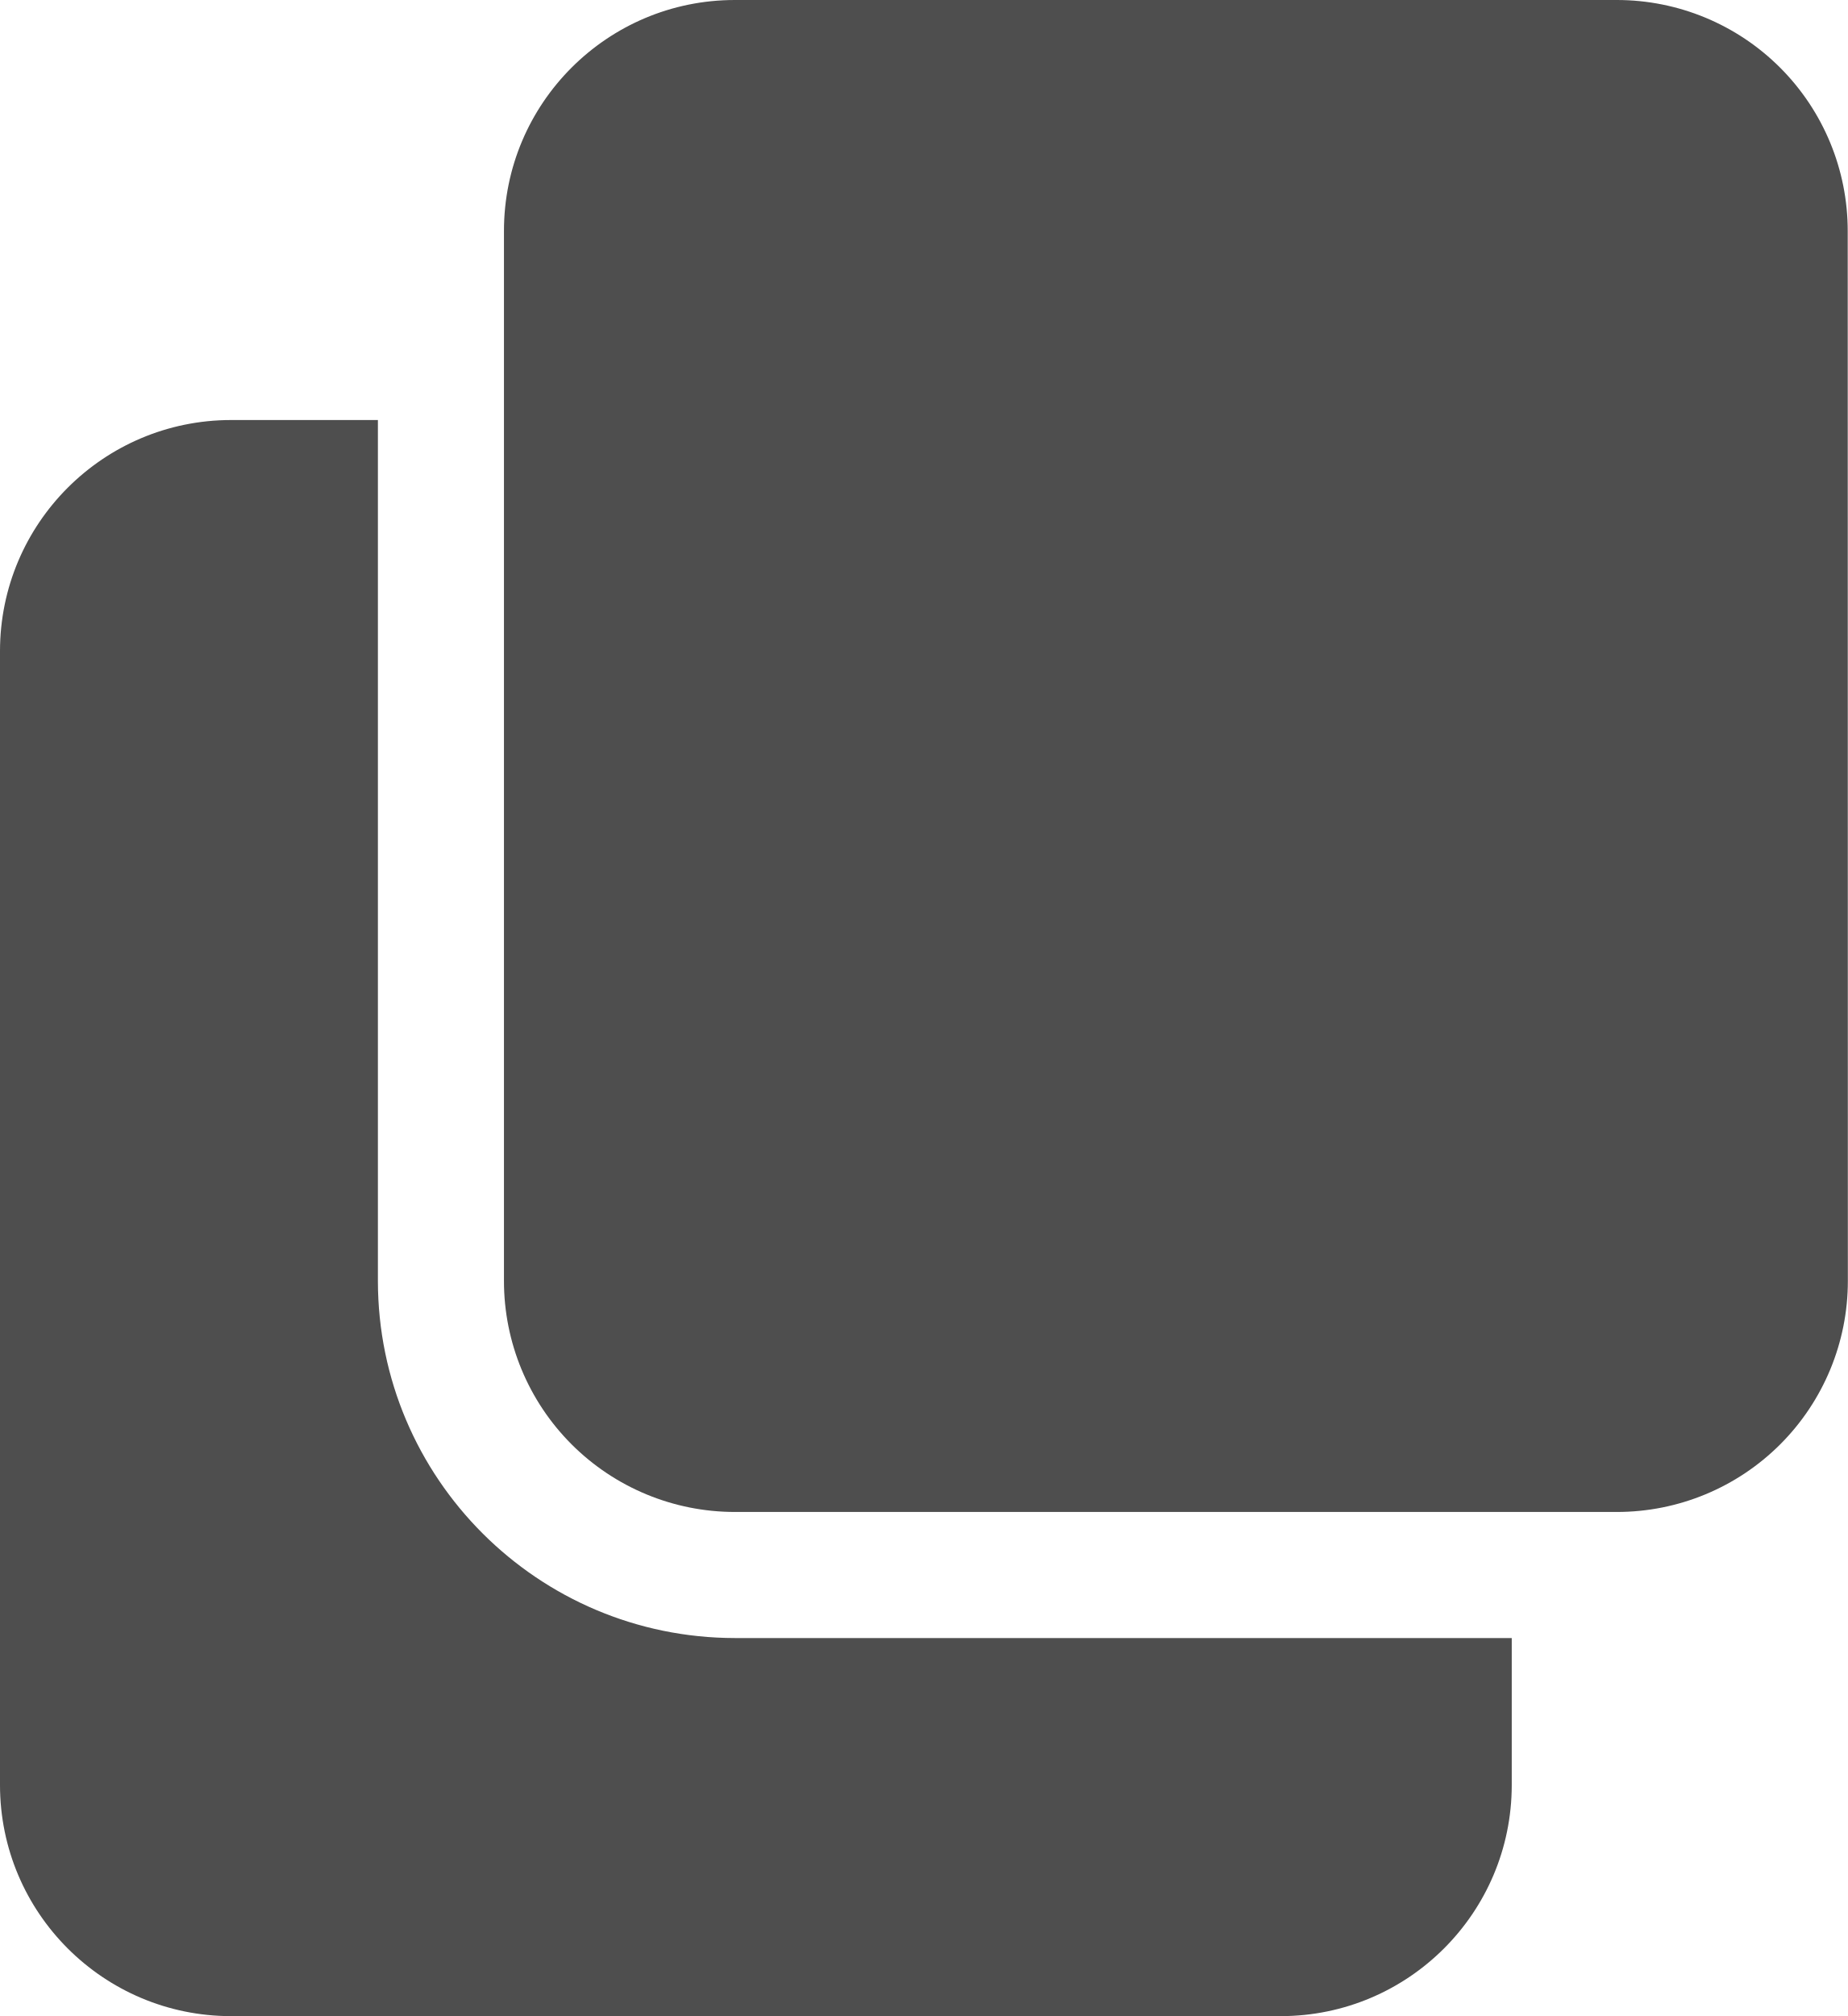
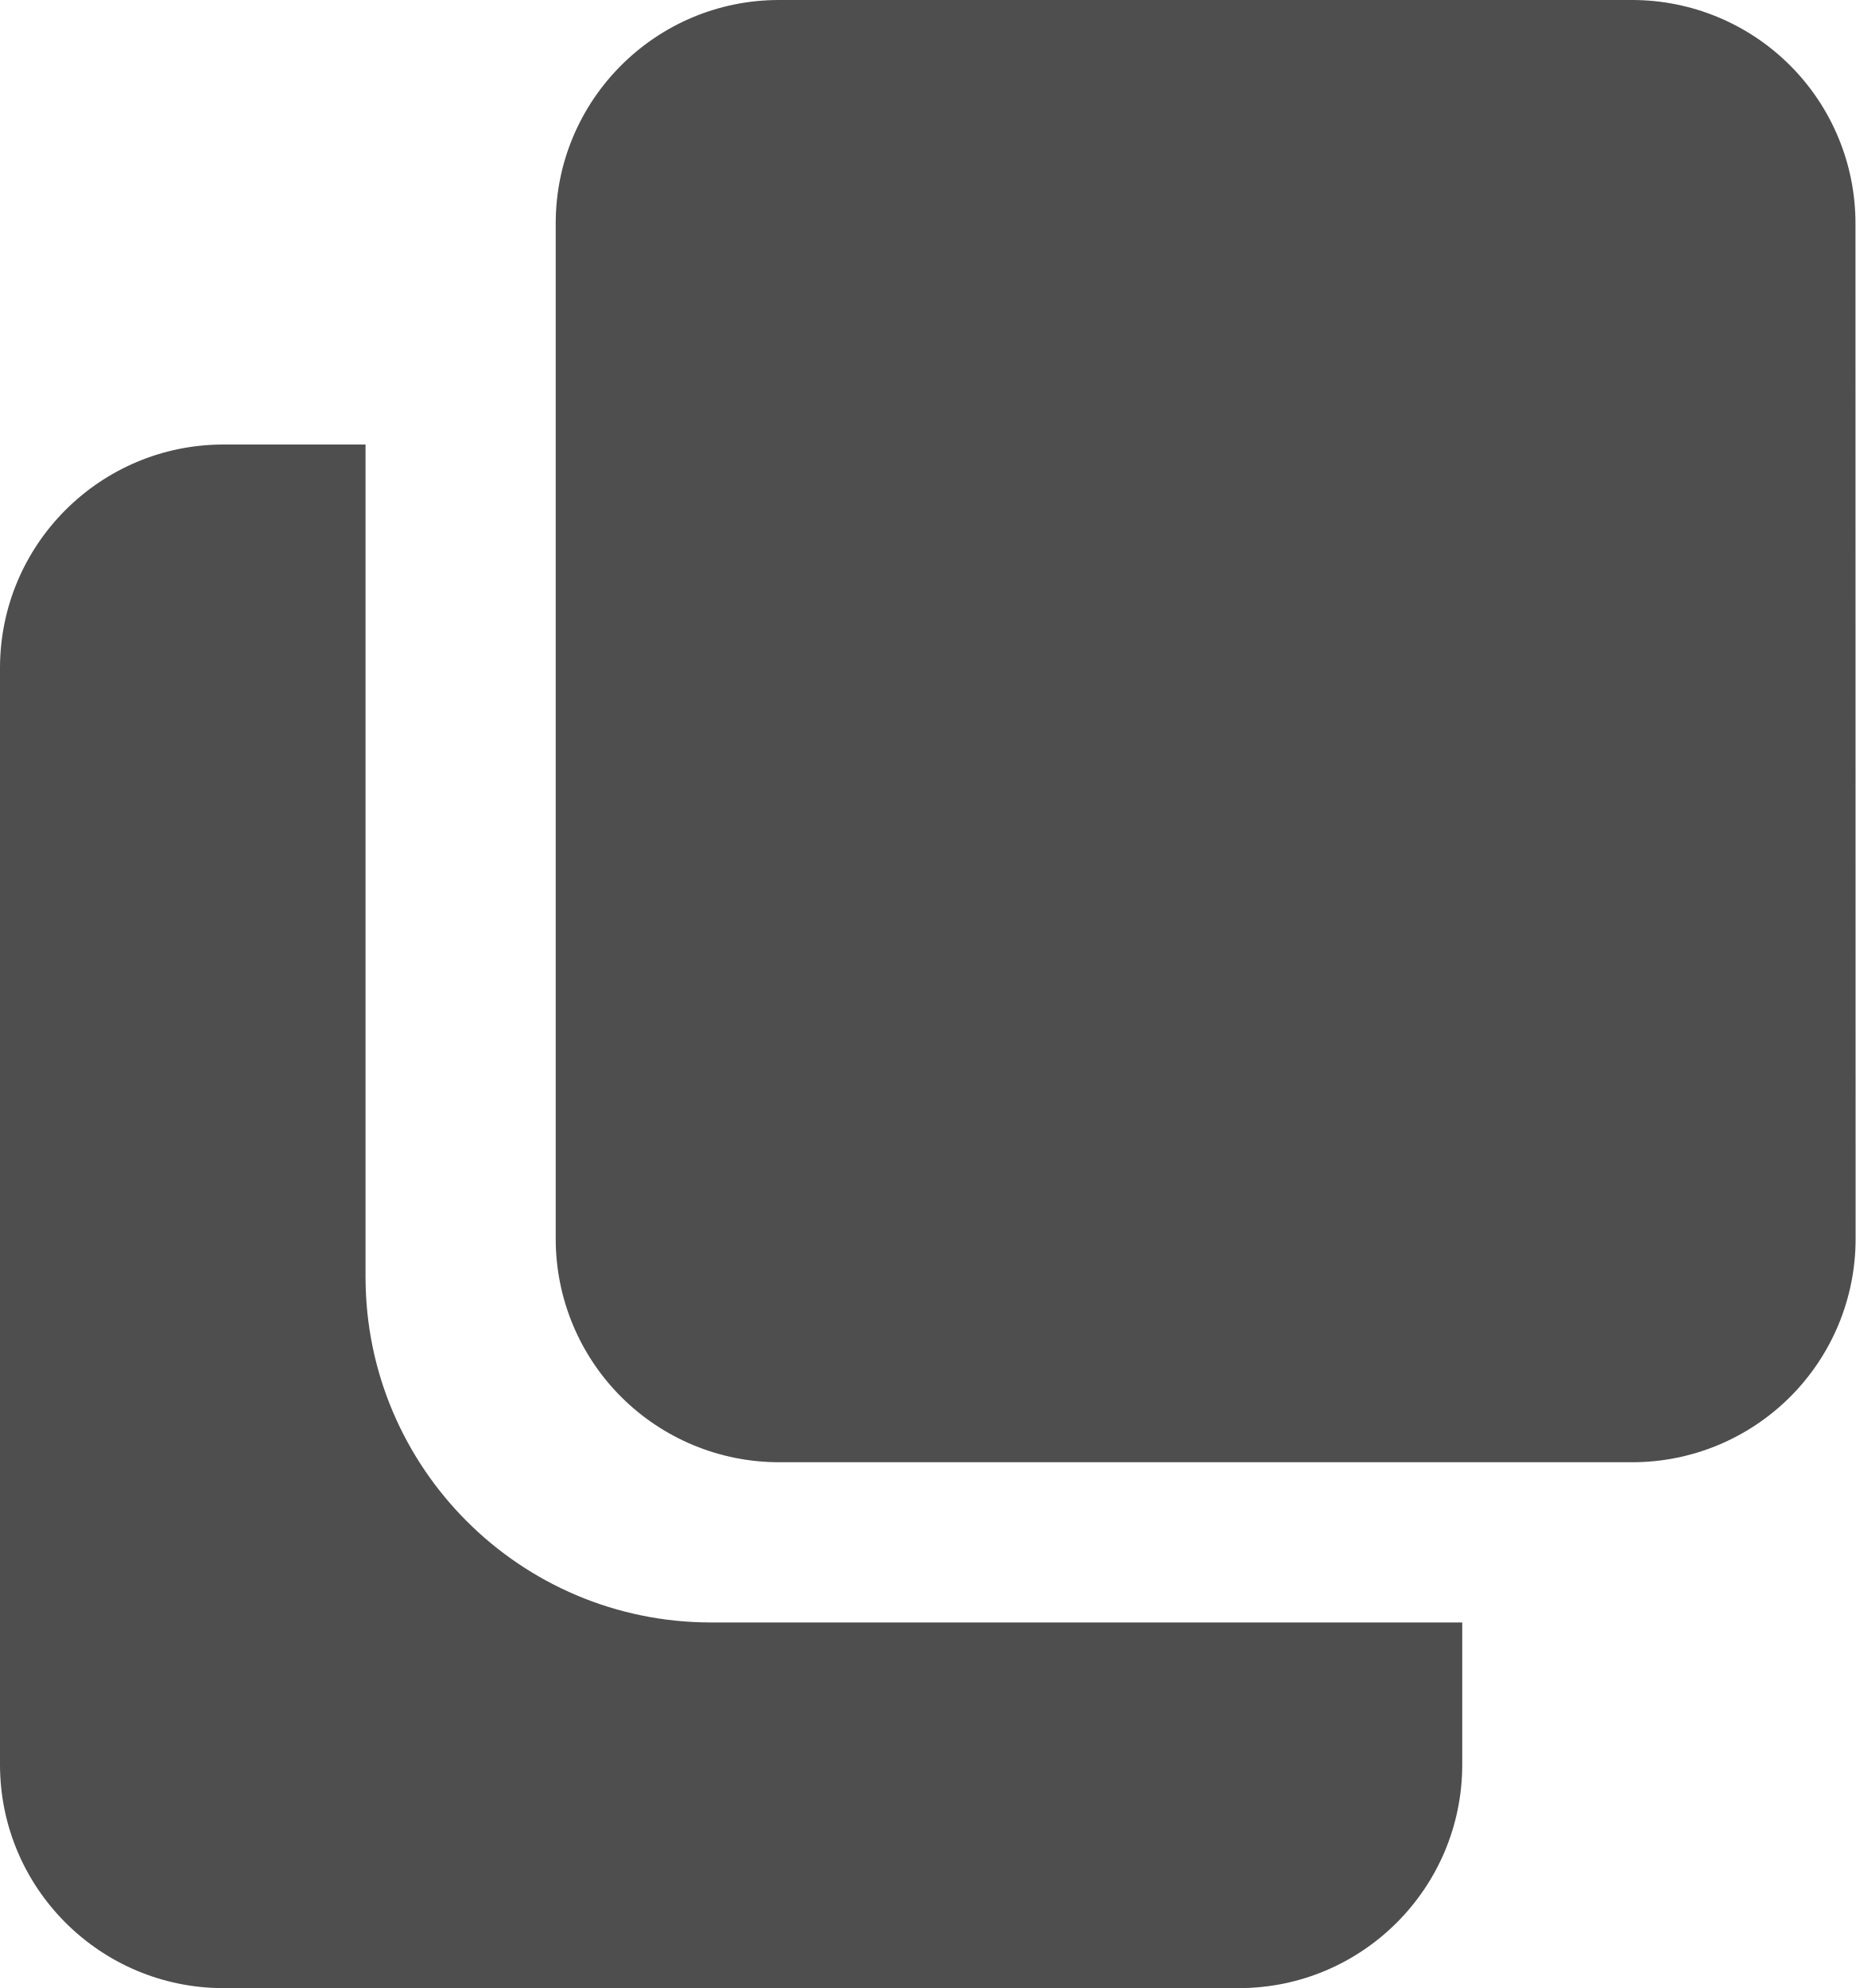
- <svg xmlns="http://www.w3.org/2000/svg" id="interface_1_" data-name="interface(1)" width="13.485" height="14.711" viewBox="0 0 13.485 14.711">
-   <path id="Path_585" data-name="Path 585" d="M5.363,115.556a2.608,2.608,0,0,1-2.605-2.605v-6.283H1.686A1.687,1.687,0,0,0,0,108.354v8.275a1.687,1.687,0,0,0,1.686,1.686H9.347a1.687,1.687,0,0,0,1.686-1.686v-1.073Zm0,0" transform="translate(0 -103.603)" fill="#4e4e4e" />
-   <path id="Path_586" data-name="Path 586" d="M137.807,1.686A1.685,1.685,0,0,0,136.121,0h-6.436A1.685,1.685,0,0,0,128,1.686V9.347a1.685,1.685,0,0,0,1.686,1.686h6.436a1.685,1.685,0,0,0,1.686-1.686Zm0,0" transform="translate(-124.322)" fill="#4e4e4e" />
+ <svg xmlns="http://www.w3.org/2000/svg" id="interface_1_" data-name="interface(1)" width="14" height="15" viewBox="0 0 14 15">
+   <path id="Path_585" data-name="Path 585" d="M5.363,115.556a2.608,2.608,0,0,1-2.605-2.605v-6.283H1.686A1.687,1.687,0,0,0,0,108.354v8.275a1.687,1.687,0,0,0,1.686,1.686H9.347a1.687,1.687,0,0,0,1.686-1.686v-1.073Zm0,0" transform="translate(0 -103.314)" fill="#4e4e4e" />
+   <path id="Path_586" data-name="Path 586" d="M137.807,1.686A1.685,1.685,0,0,0,136.121,0h-6.436A1.685,1.685,0,0,0,128,1.686V9.347a1.685,1.685,0,0,0,1.686,1.686h6.436a1.685,1.685,0,0,0,1.686-1.686Zm0,0" transform="translate(-123.807)" fill="#4e4e4e" />
</svg>
